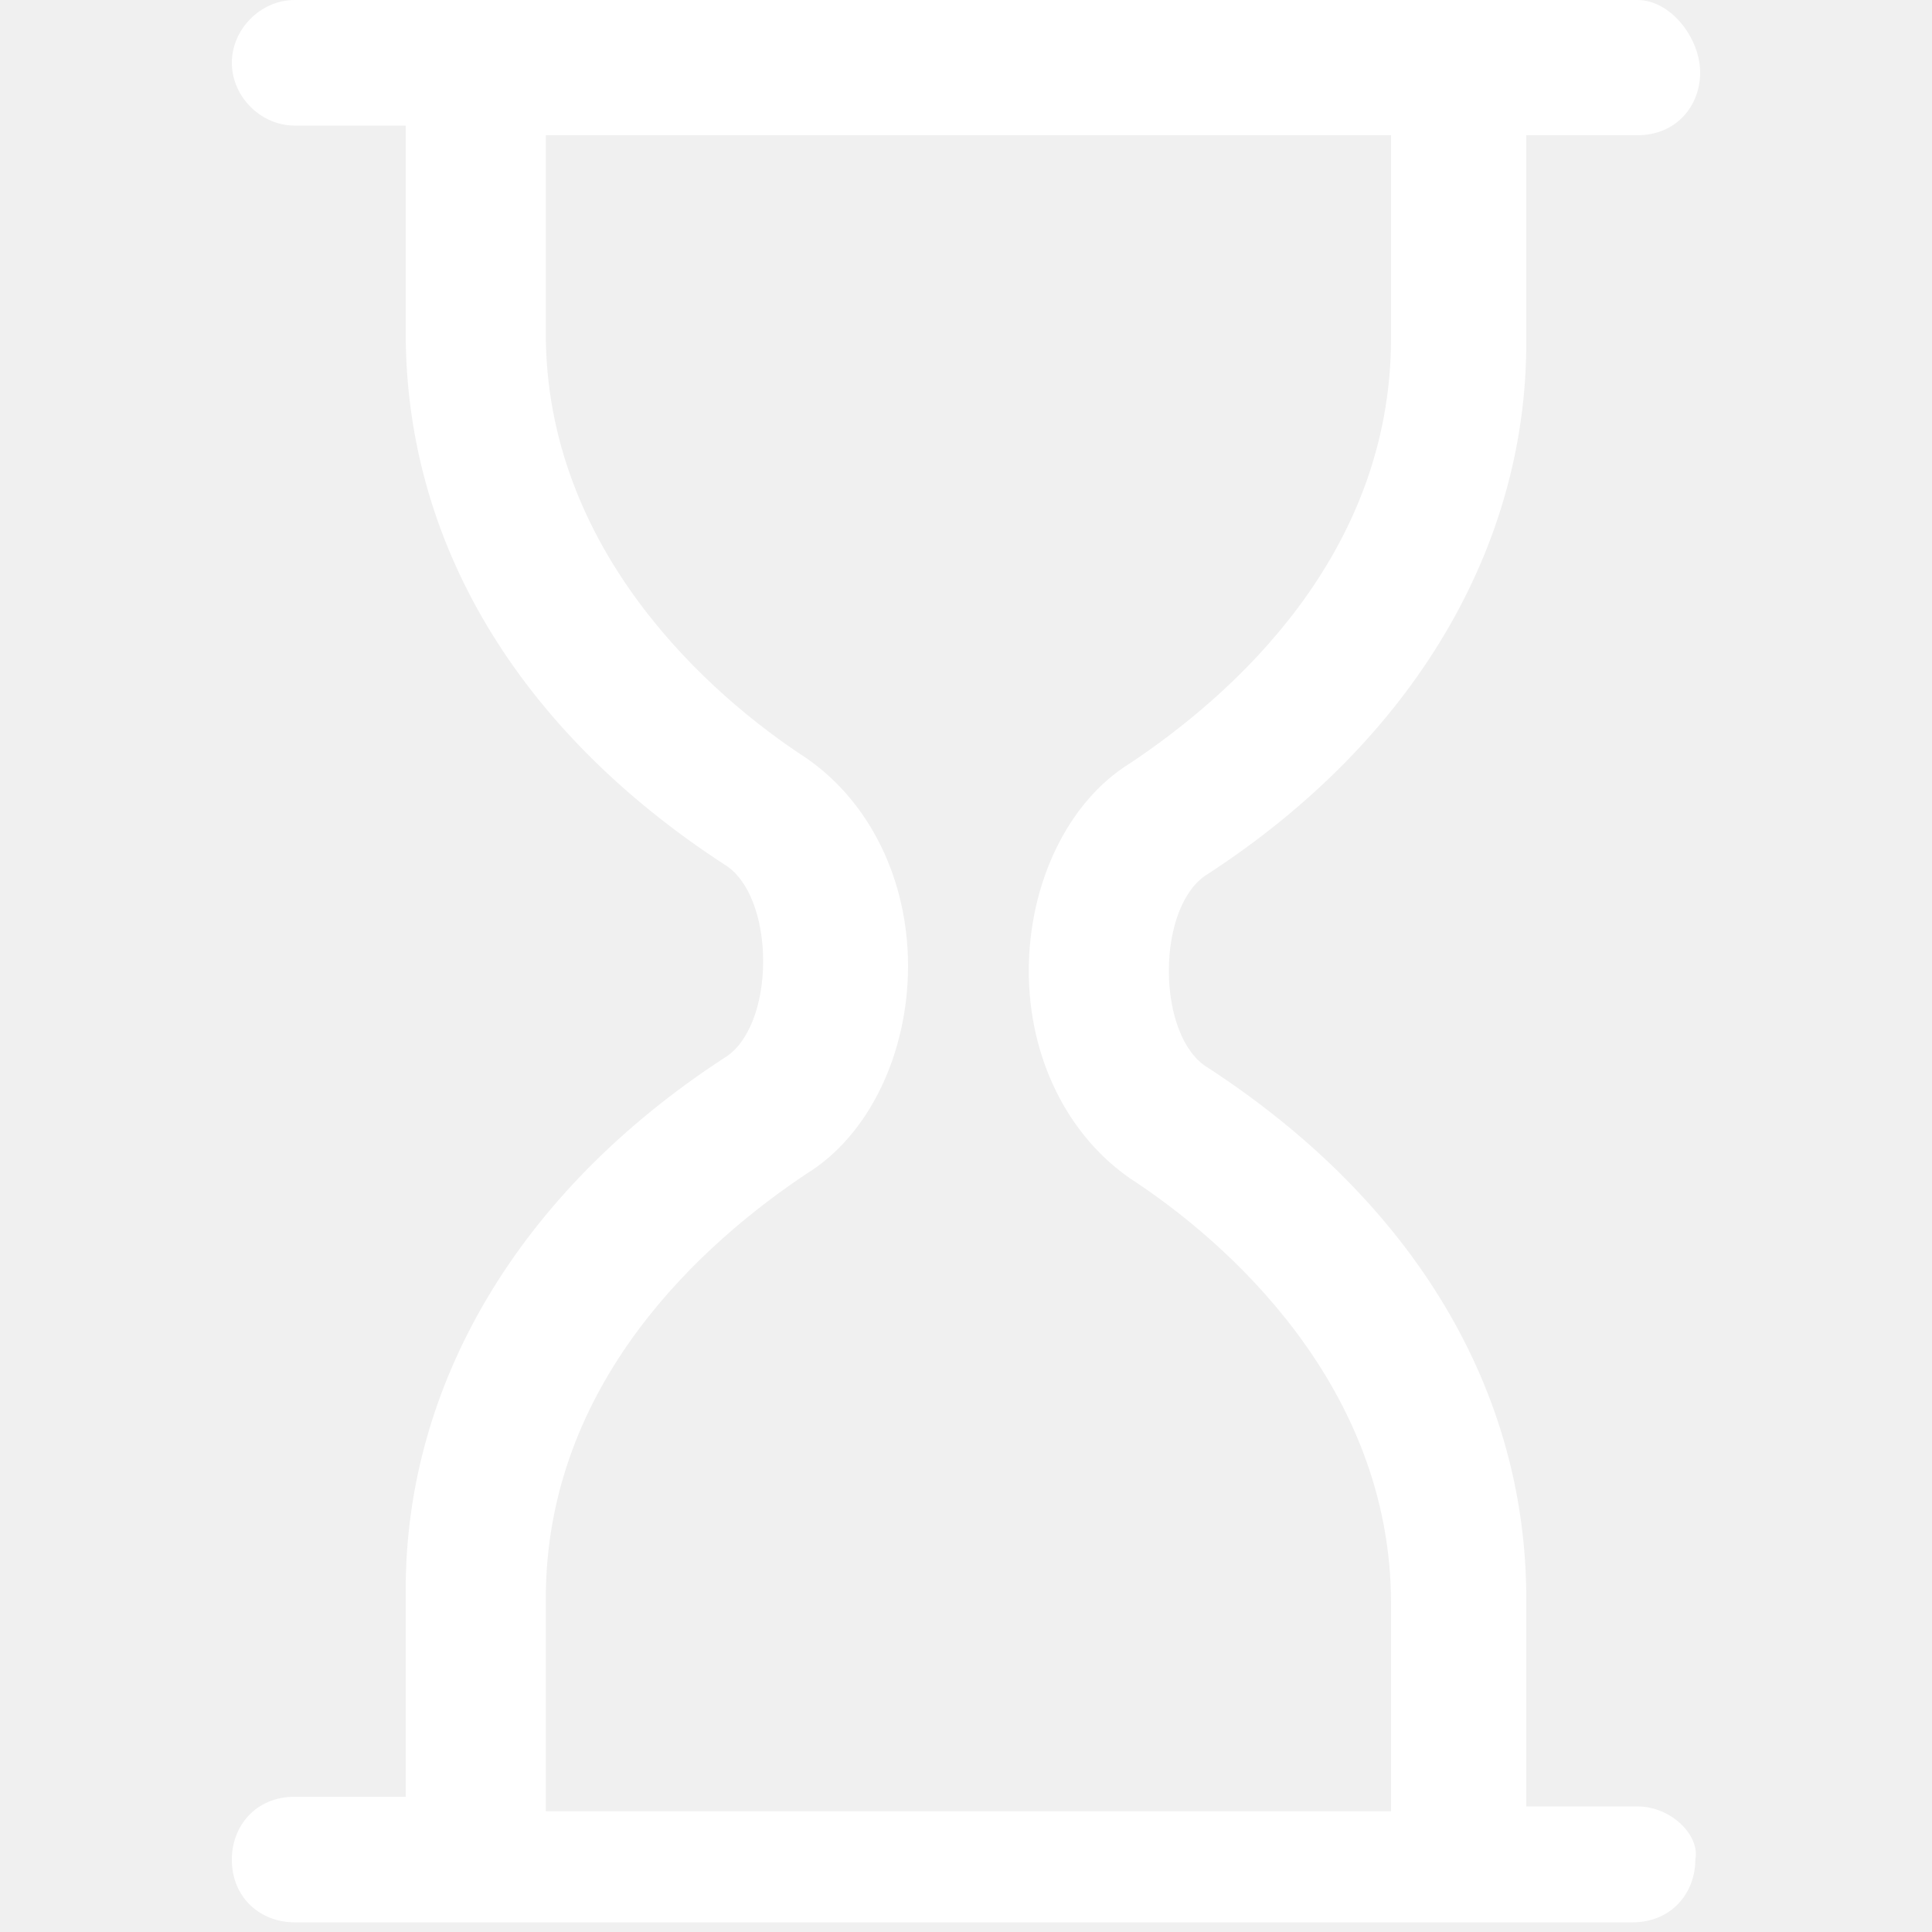
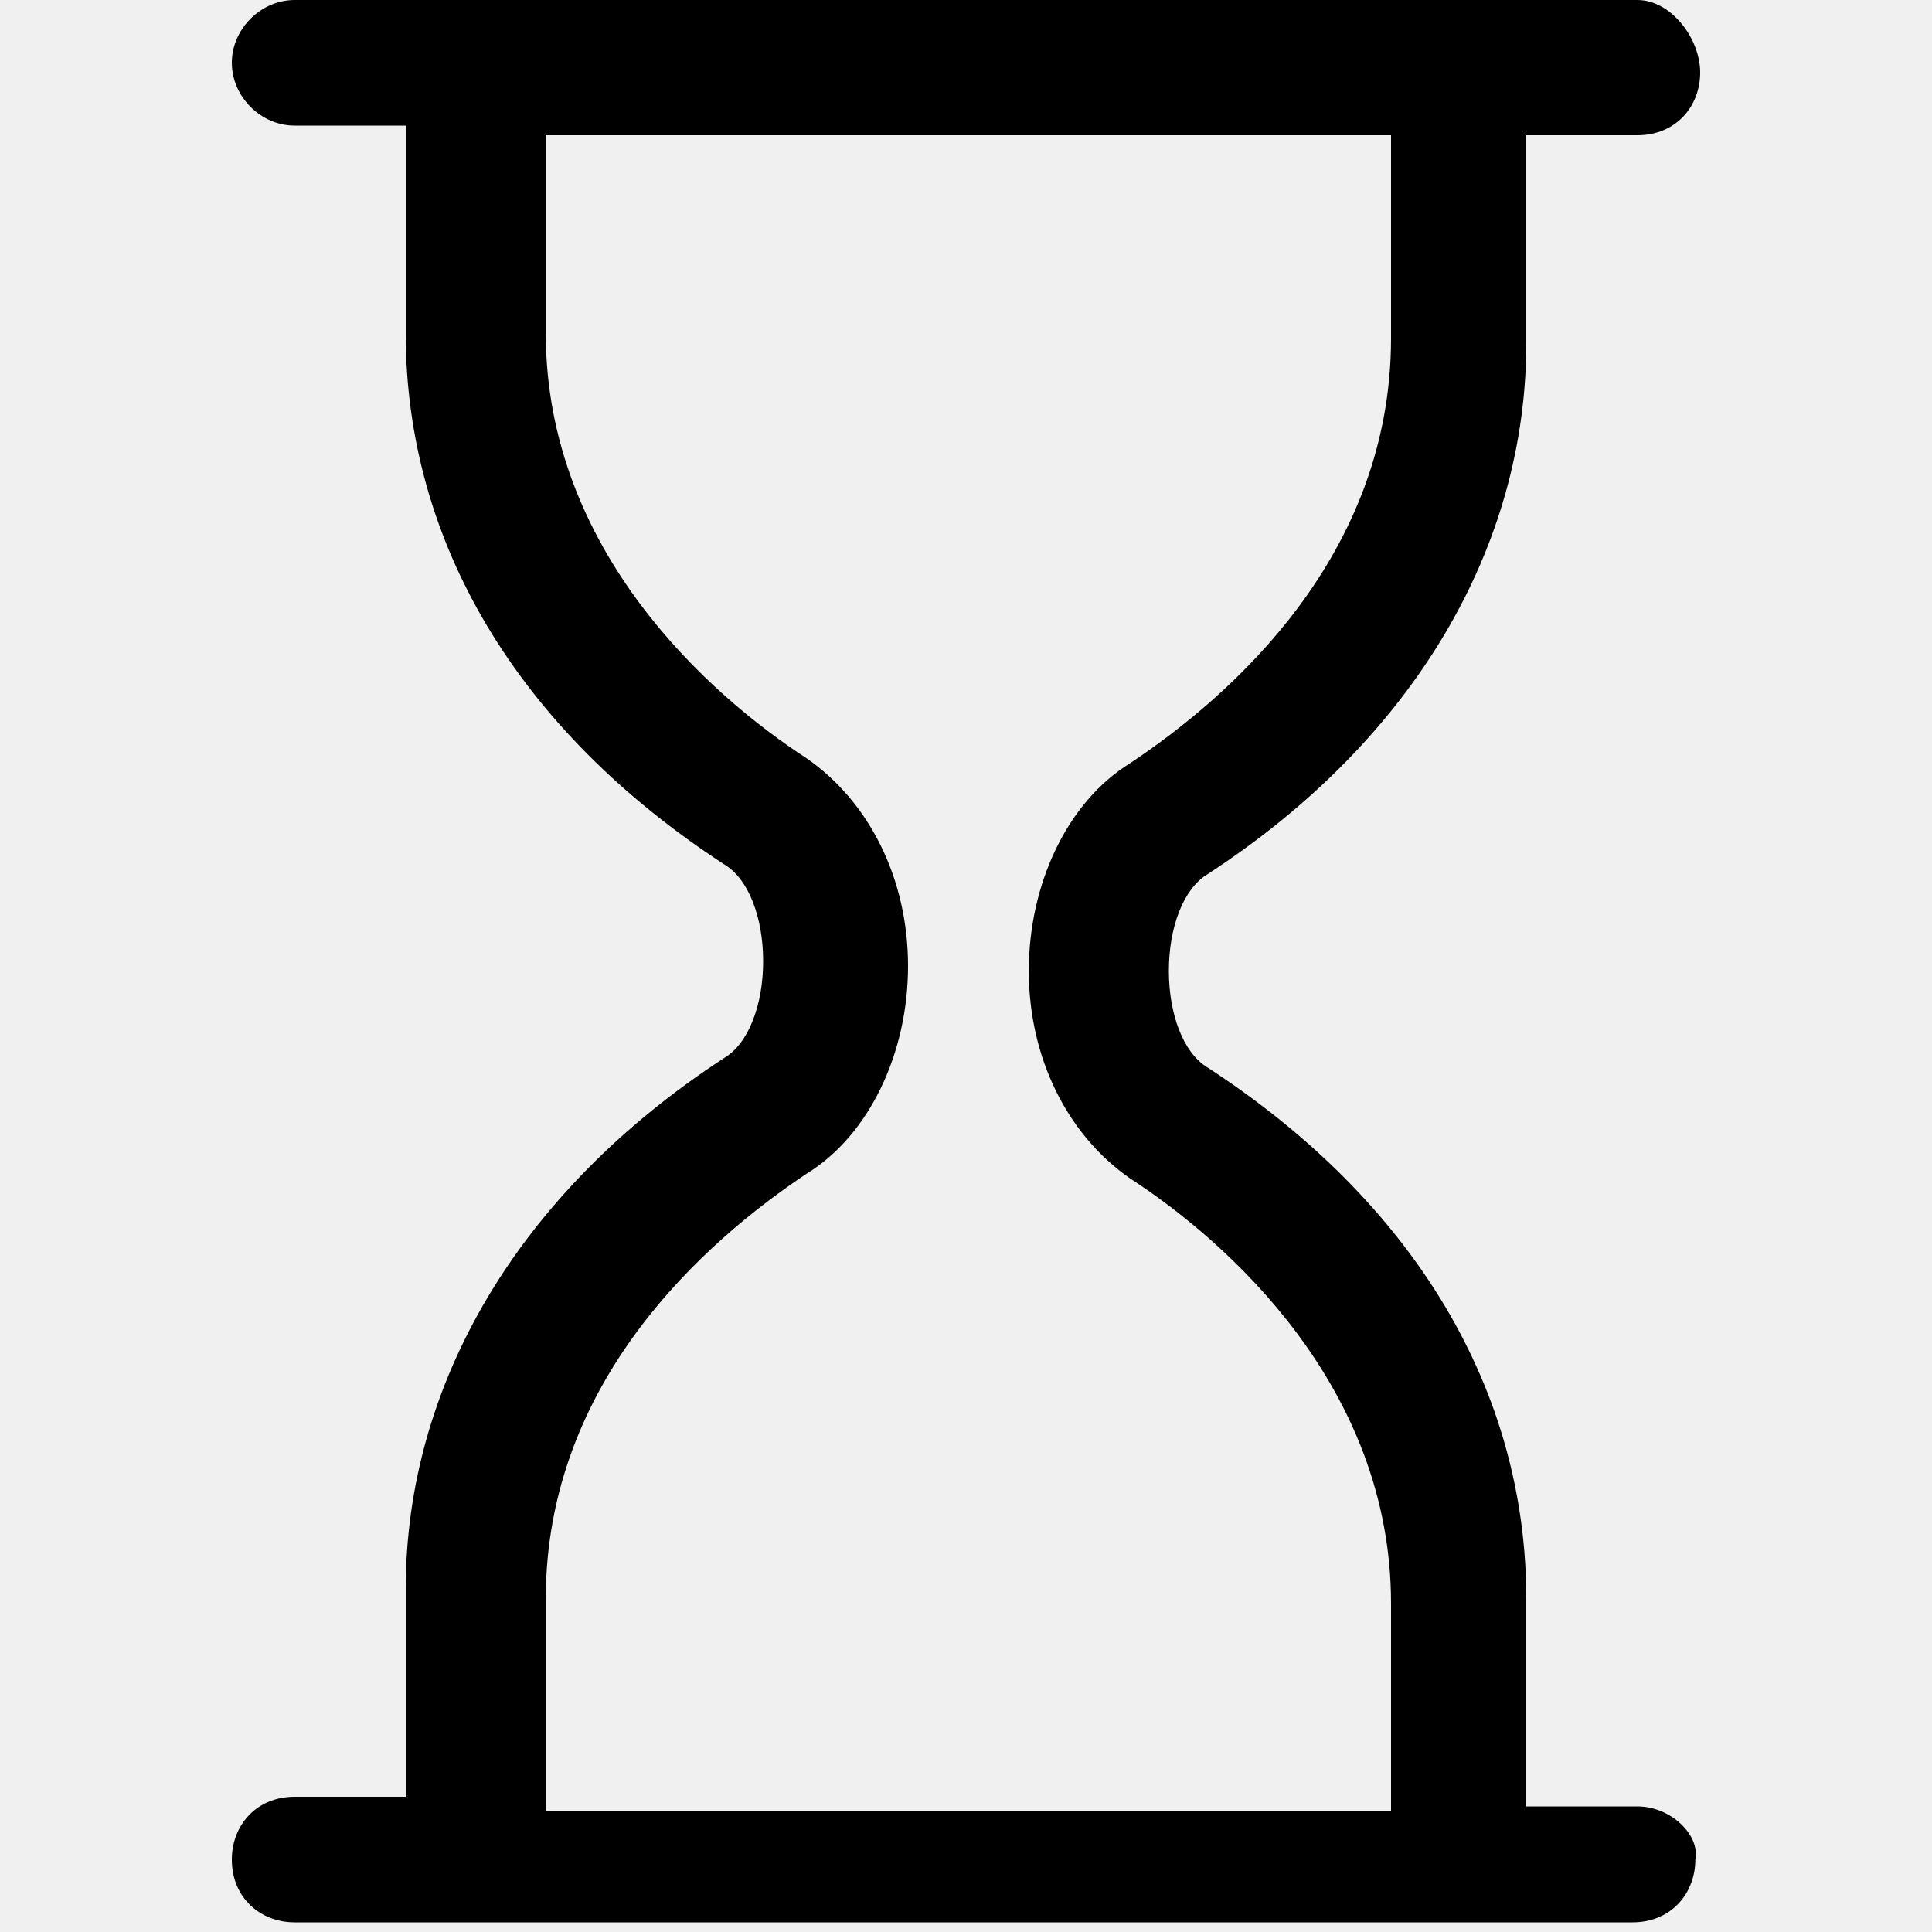
<svg xmlns="http://www.w3.org/2000/svg" viewBox="0 0 40 40">
-   <path d="M33.9 37.4h-2.3v-4.3c0-4.3-2.3-8.2-6.6-11-.5-.3-.8-1.1-.8-2s.3-1.7.8-2c4.3-2.8 6.6-6.8 6.6-11V2.8h2.3c.8 0 1.3-.6 1.3-1.3S34.6 0 33.9 0H6.1c-.7 0-1.3.6-1.3 1.3s.6 1.3 1.3 1.3h2.3v4.3c0 4.3 2.3 8.2 6.6 11 .5.3.8 1.1.8 2s-.3 1.7-.8 2c-4.3 2.8-6.6 6.8-6.6 11v4.3H6.1c-.8 0-1.3.6-1.3 1.3 0 .8.6 1.3 1.3 1.3h27.7c.8 0 1.3-.6 1.3-1.3.1-.5-.5-1.1-1.2-1.1zm-22.6-4.3c0-4.5 3.3-7.4 5.4-8.8 1.3-.8 2.1-2.5 2.1-4.3s-.8-3.4-2.1-4.3c-2-1.3-5.4-4.3-5.4-8.8V2.8h17.5V7c0 4.5-3.3 7.4-5.4 8.8-1.3.8-2.1 2.5-2.1 4.3 0 1.8.8 3.4 2.1 4.3 2 1.3 5.4 4.3 5.4 8.8v4.3H11.3v-4.4z" fill="#fff" />
+   <path d="M33.9 37.4h-2.3v-4.3c0-4.3-2.3-8.2-6.6-11-.5-.3-.8-1.1-.8-2 0-.9.3-1.7.8-2 4.3-2.8 6.6-6.8 6.6-11V2.8h2.3c.8 0 1.3-.6 1.3-1.3S34.6 0 33.9 0H6.1c-.7 0-1.3.6-1.3 1.3s.6 1.3 1.3 1.3h2.3v4.3c0 4.3 2.3 8.2 6.6 11 .5.3.8 1.1.8 2 0 .9-.3 1.7-.8 2-4.3 2.8-6.6 6.8-6.6 11v4.3H6.1c-.8 0-1.3.6-1.3 1.3 0 .8.6 1.3 1.3 1.3h27.7c.8 0 1.3-.6 1.3-1.3.1-.5-.5-1.1-1.2-1.1zm-22.6-4.3c0-4.5 3.3-7.4 5.4-8.8 1.3-.8 2.1-2.5 2.1-4.3 0-1.8-.8-3.4-2.1-4.3-2-1.3-5.4-4.3-5.4-8.8V2.8h17.5V7c0 4.5-3.3 7.4-5.4 8.8-1.3.8-2.1 2.5-2.1 4.3 0 1.8.8 3.4 2.1 4.3 2 1.3 5.4 4.3 5.4 8.8v4.3H11.3v-4.4z" />
</svg>
